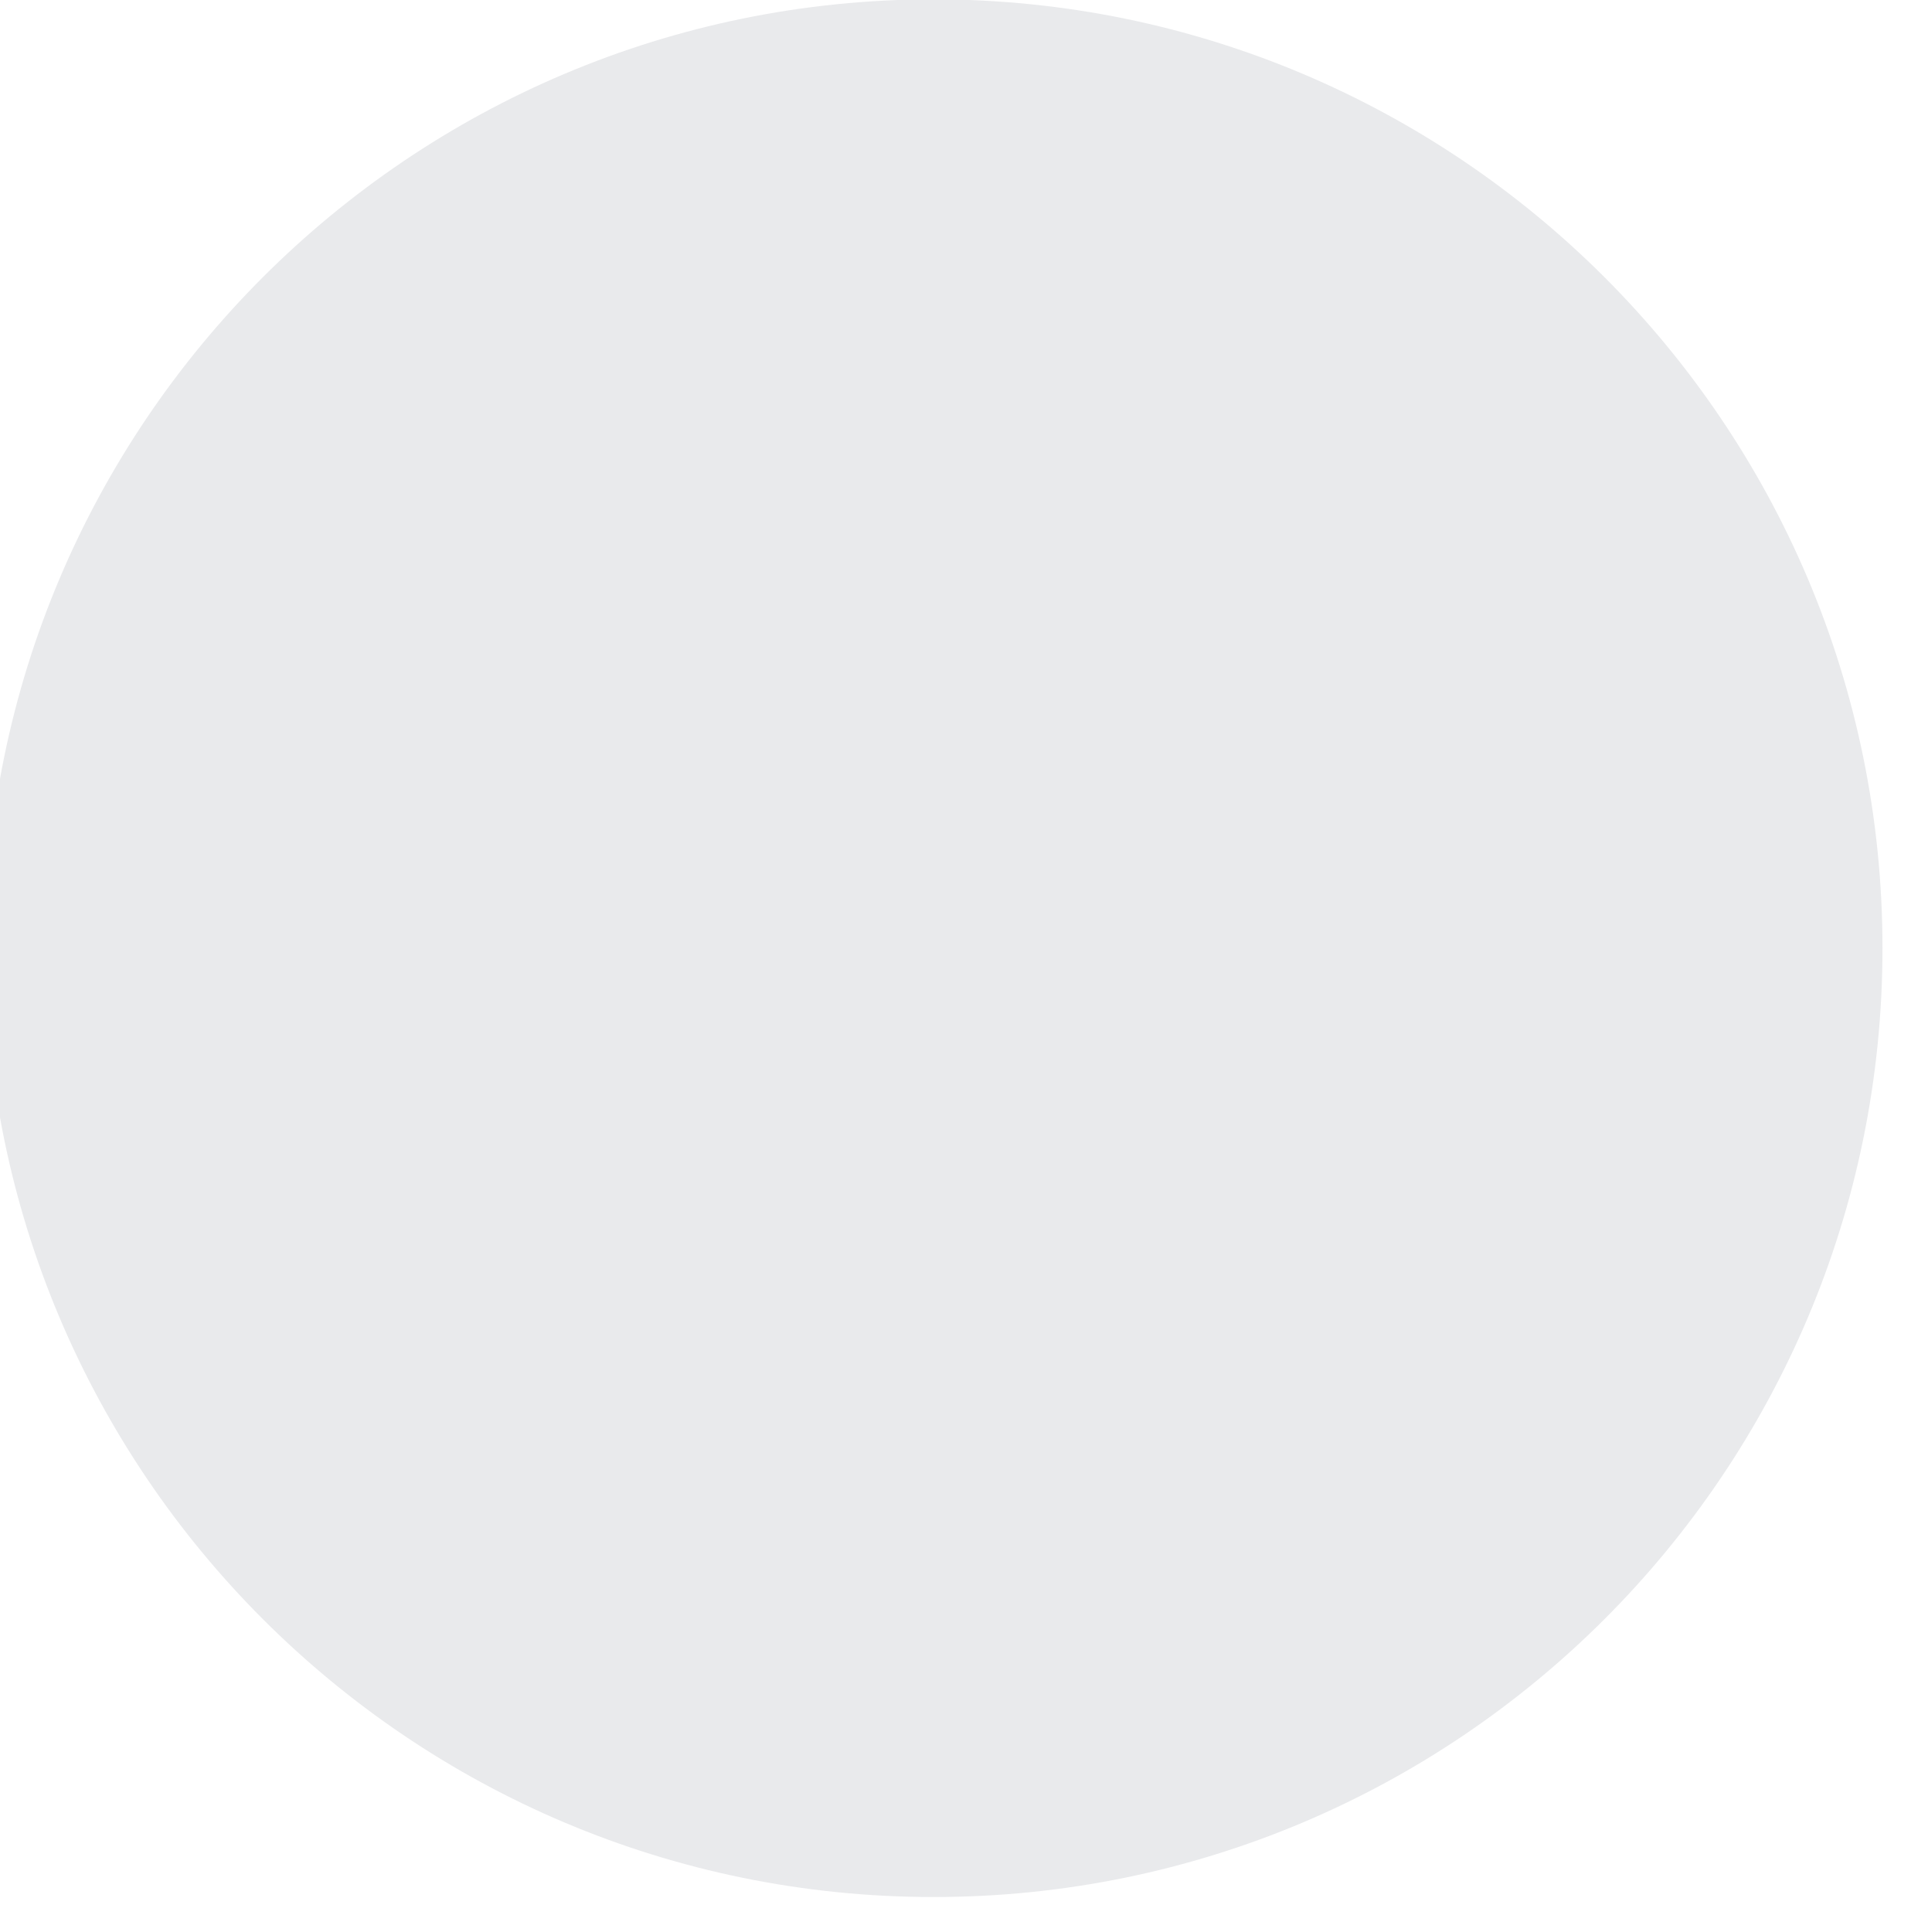
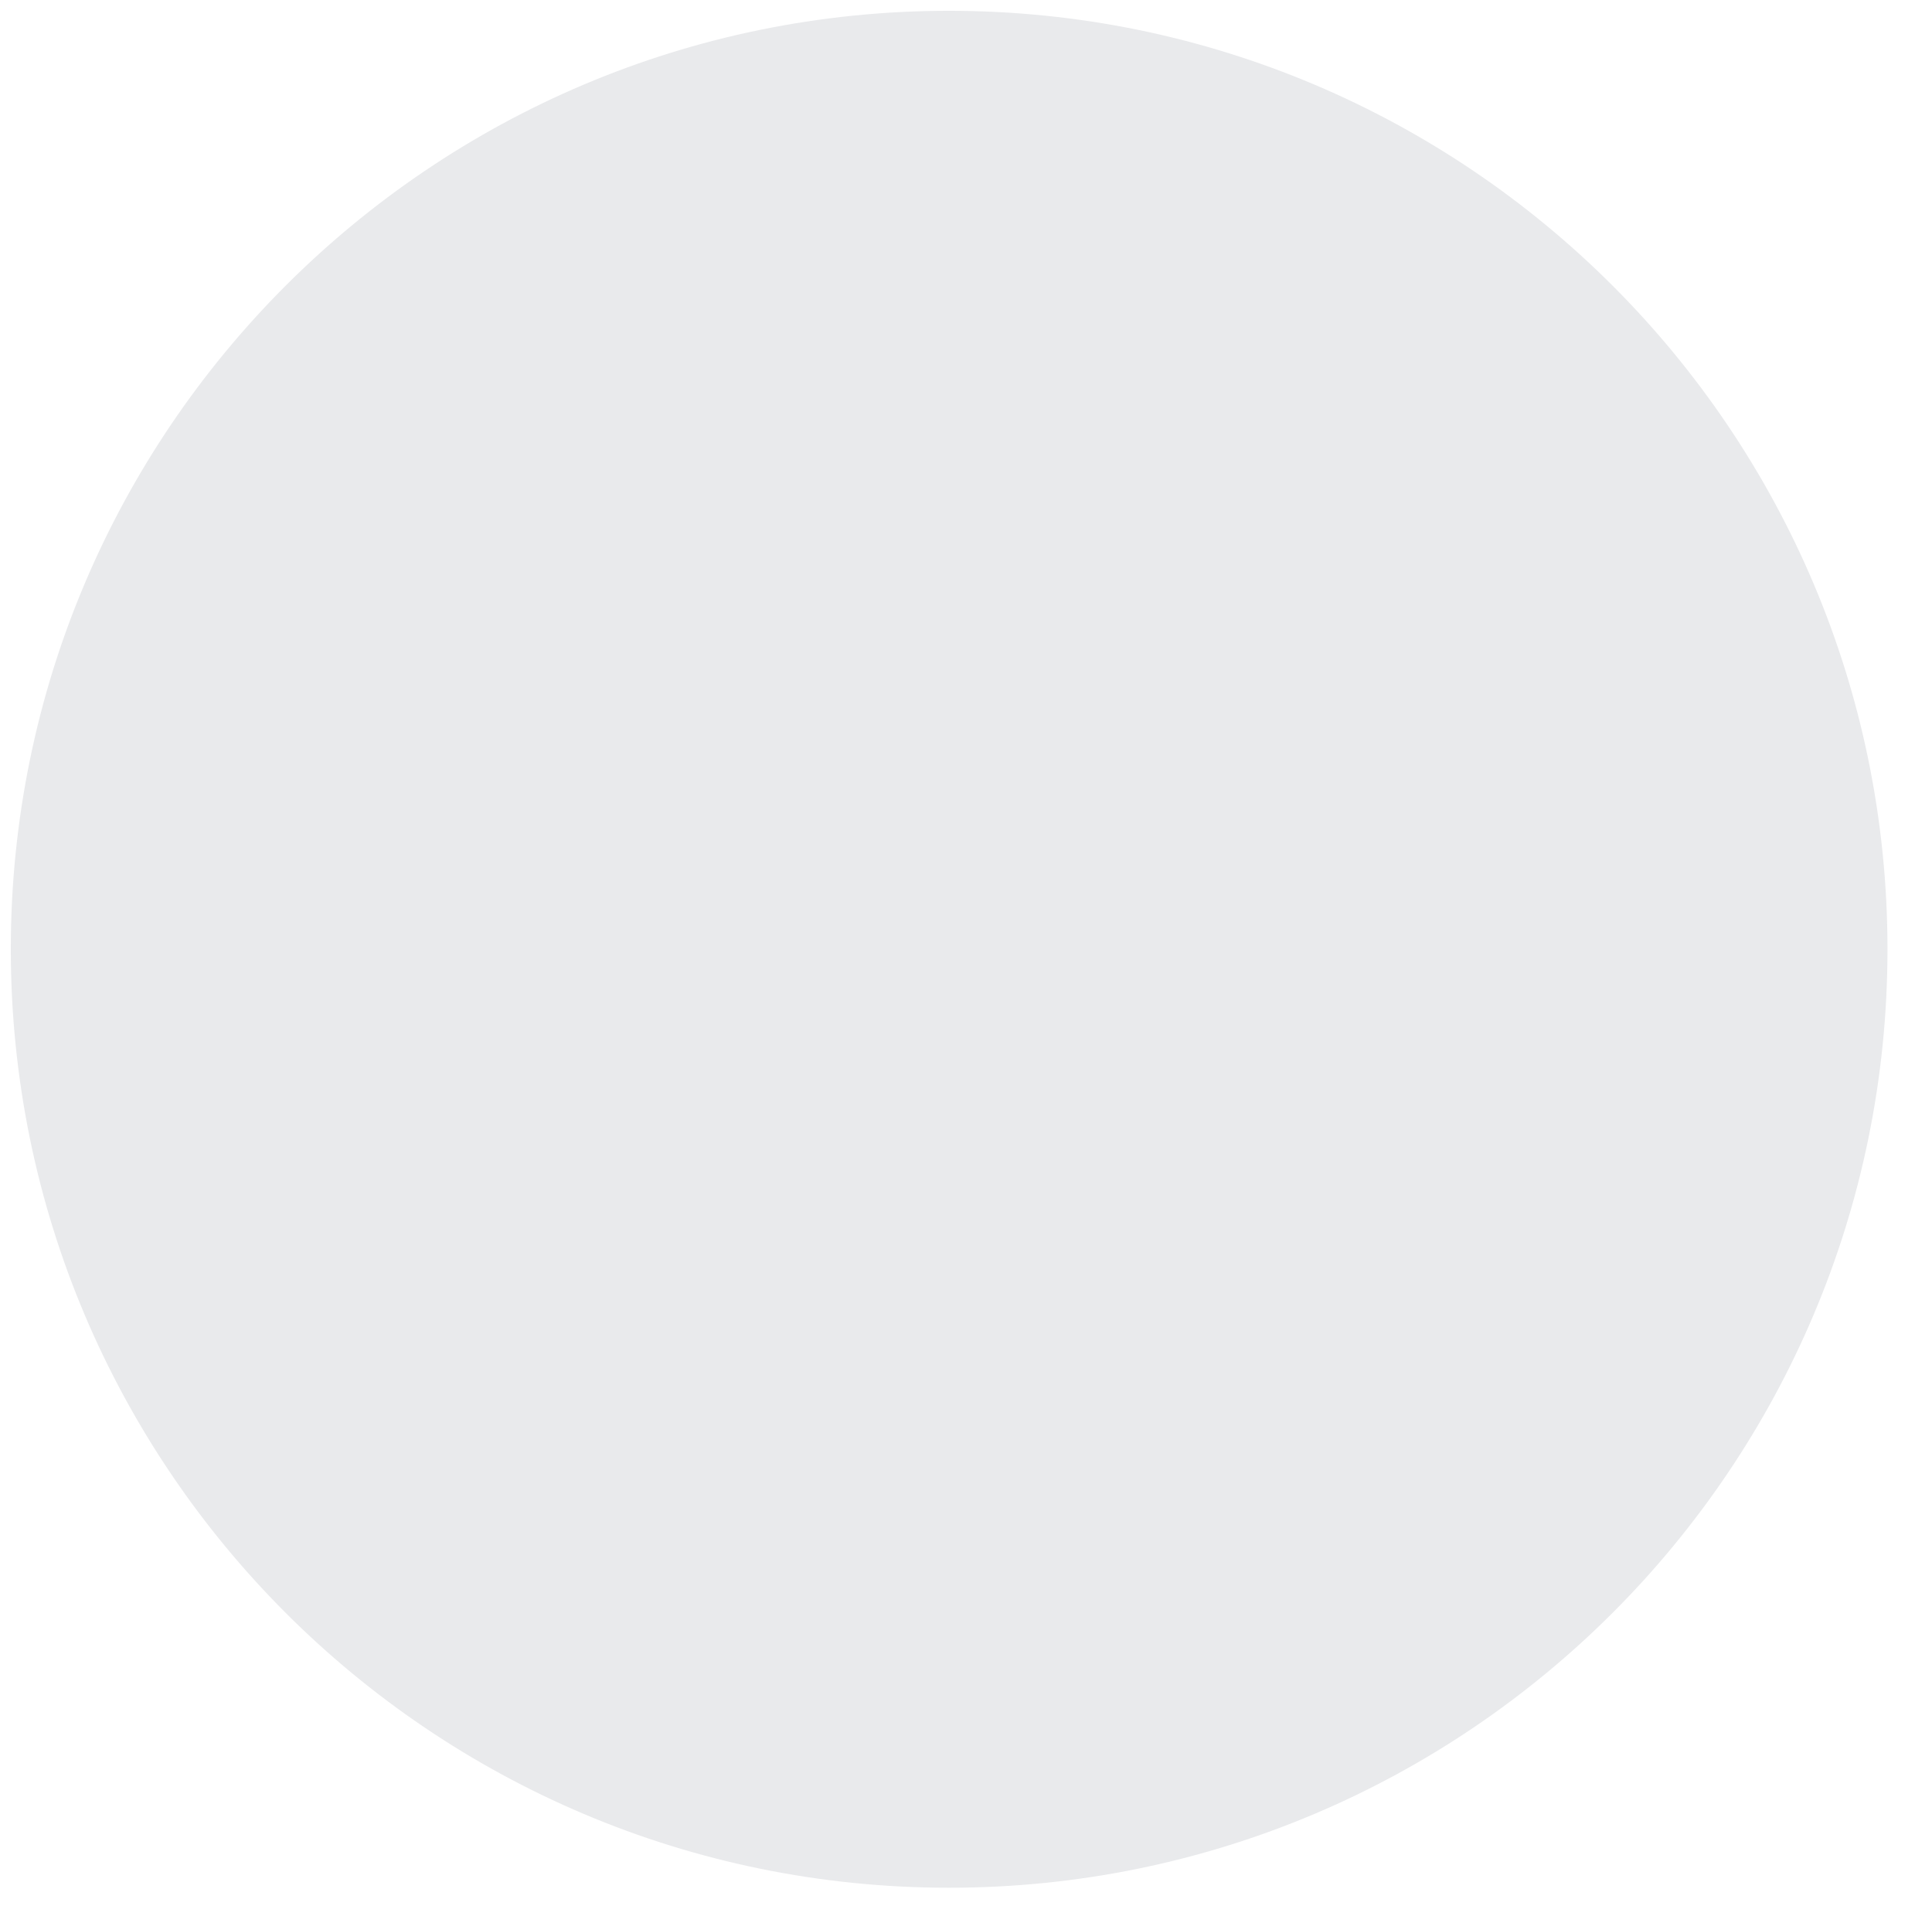
- <svg xmlns="http://www.w3.org/2000/svg" viewBox="0 0 88.2 88.4" width="88.2" height="88.4" fill="none" color="#E9EAEC">
+ <svg xmlns="http://www.w3.org/2000/svg" viewBox="-1.19 -0.53 89.39 88.93" width="89.39" height="88.93" fill="none" color="#E9EAEC">
  <path d="M-0.69 43.38C-0.69 19.41 18.75 -0.03 42.72 -0.03C66.7 -0.03 86.14 19.41 86.14 43.38C86.14 67.36 66.7 86.8 42.72 86.8C18.75 86.8 -0.69 67.36 -0.69 43.38" fill="currentColor" />
</svg>
